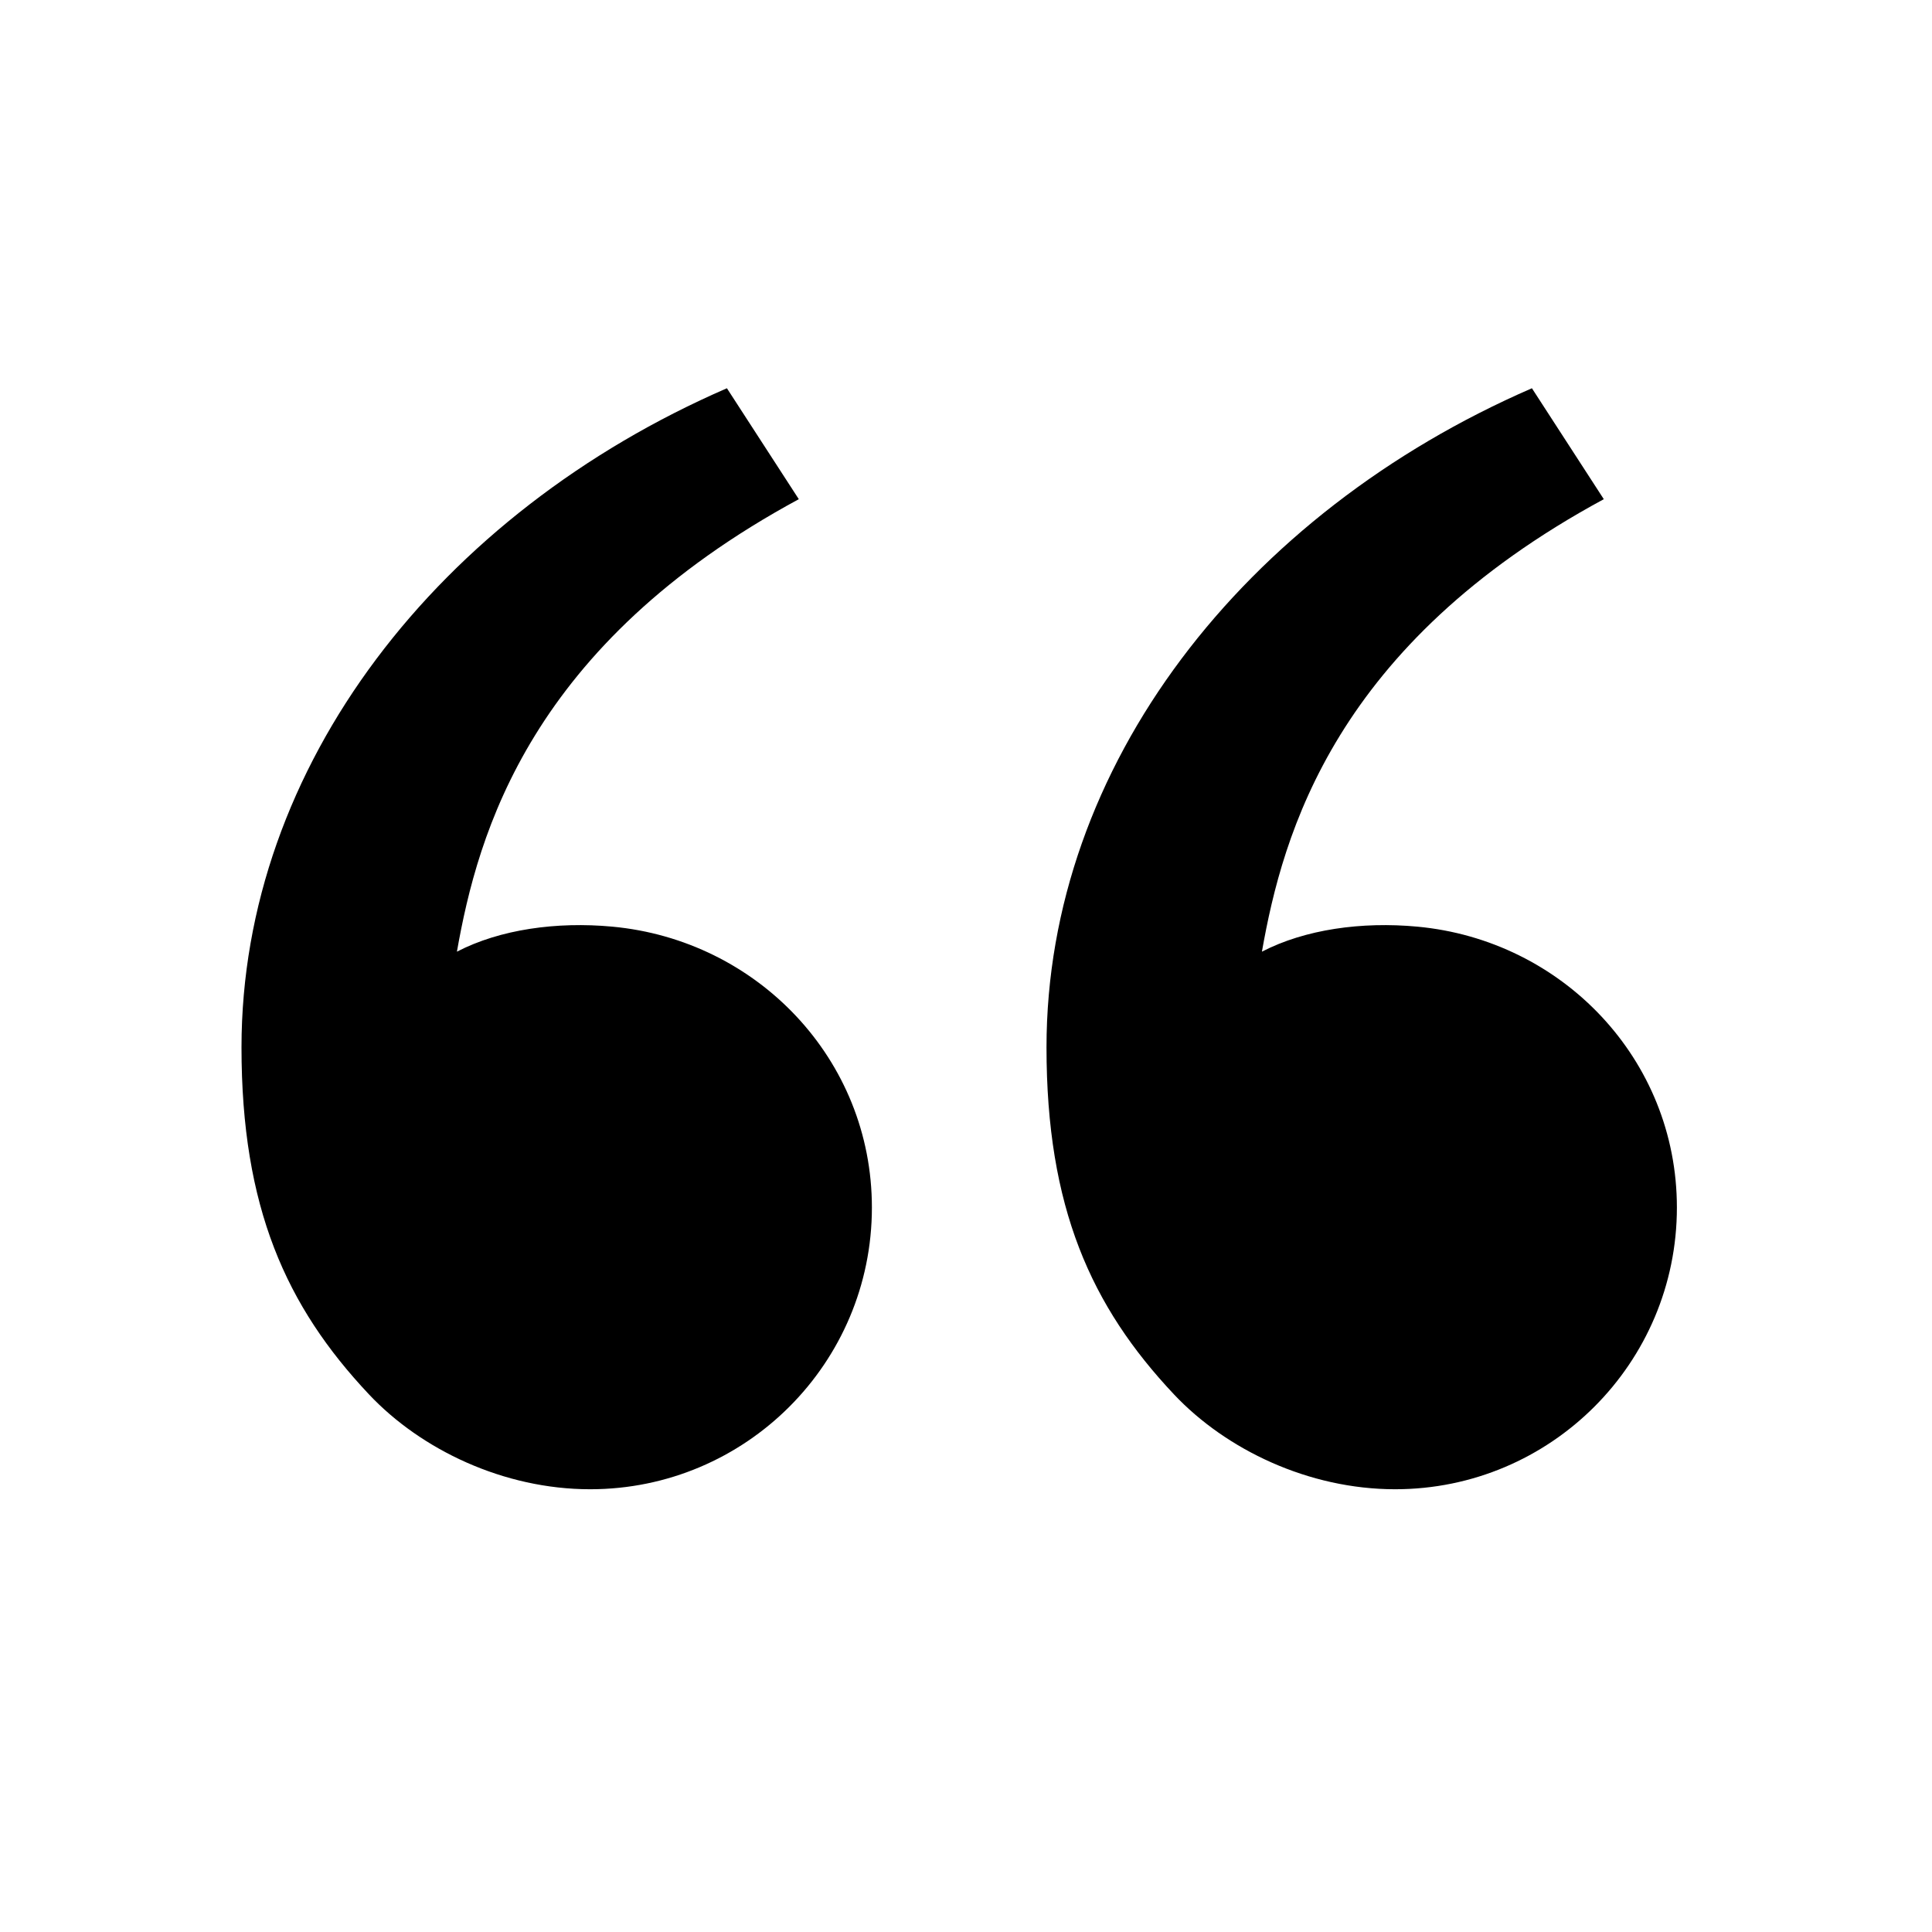
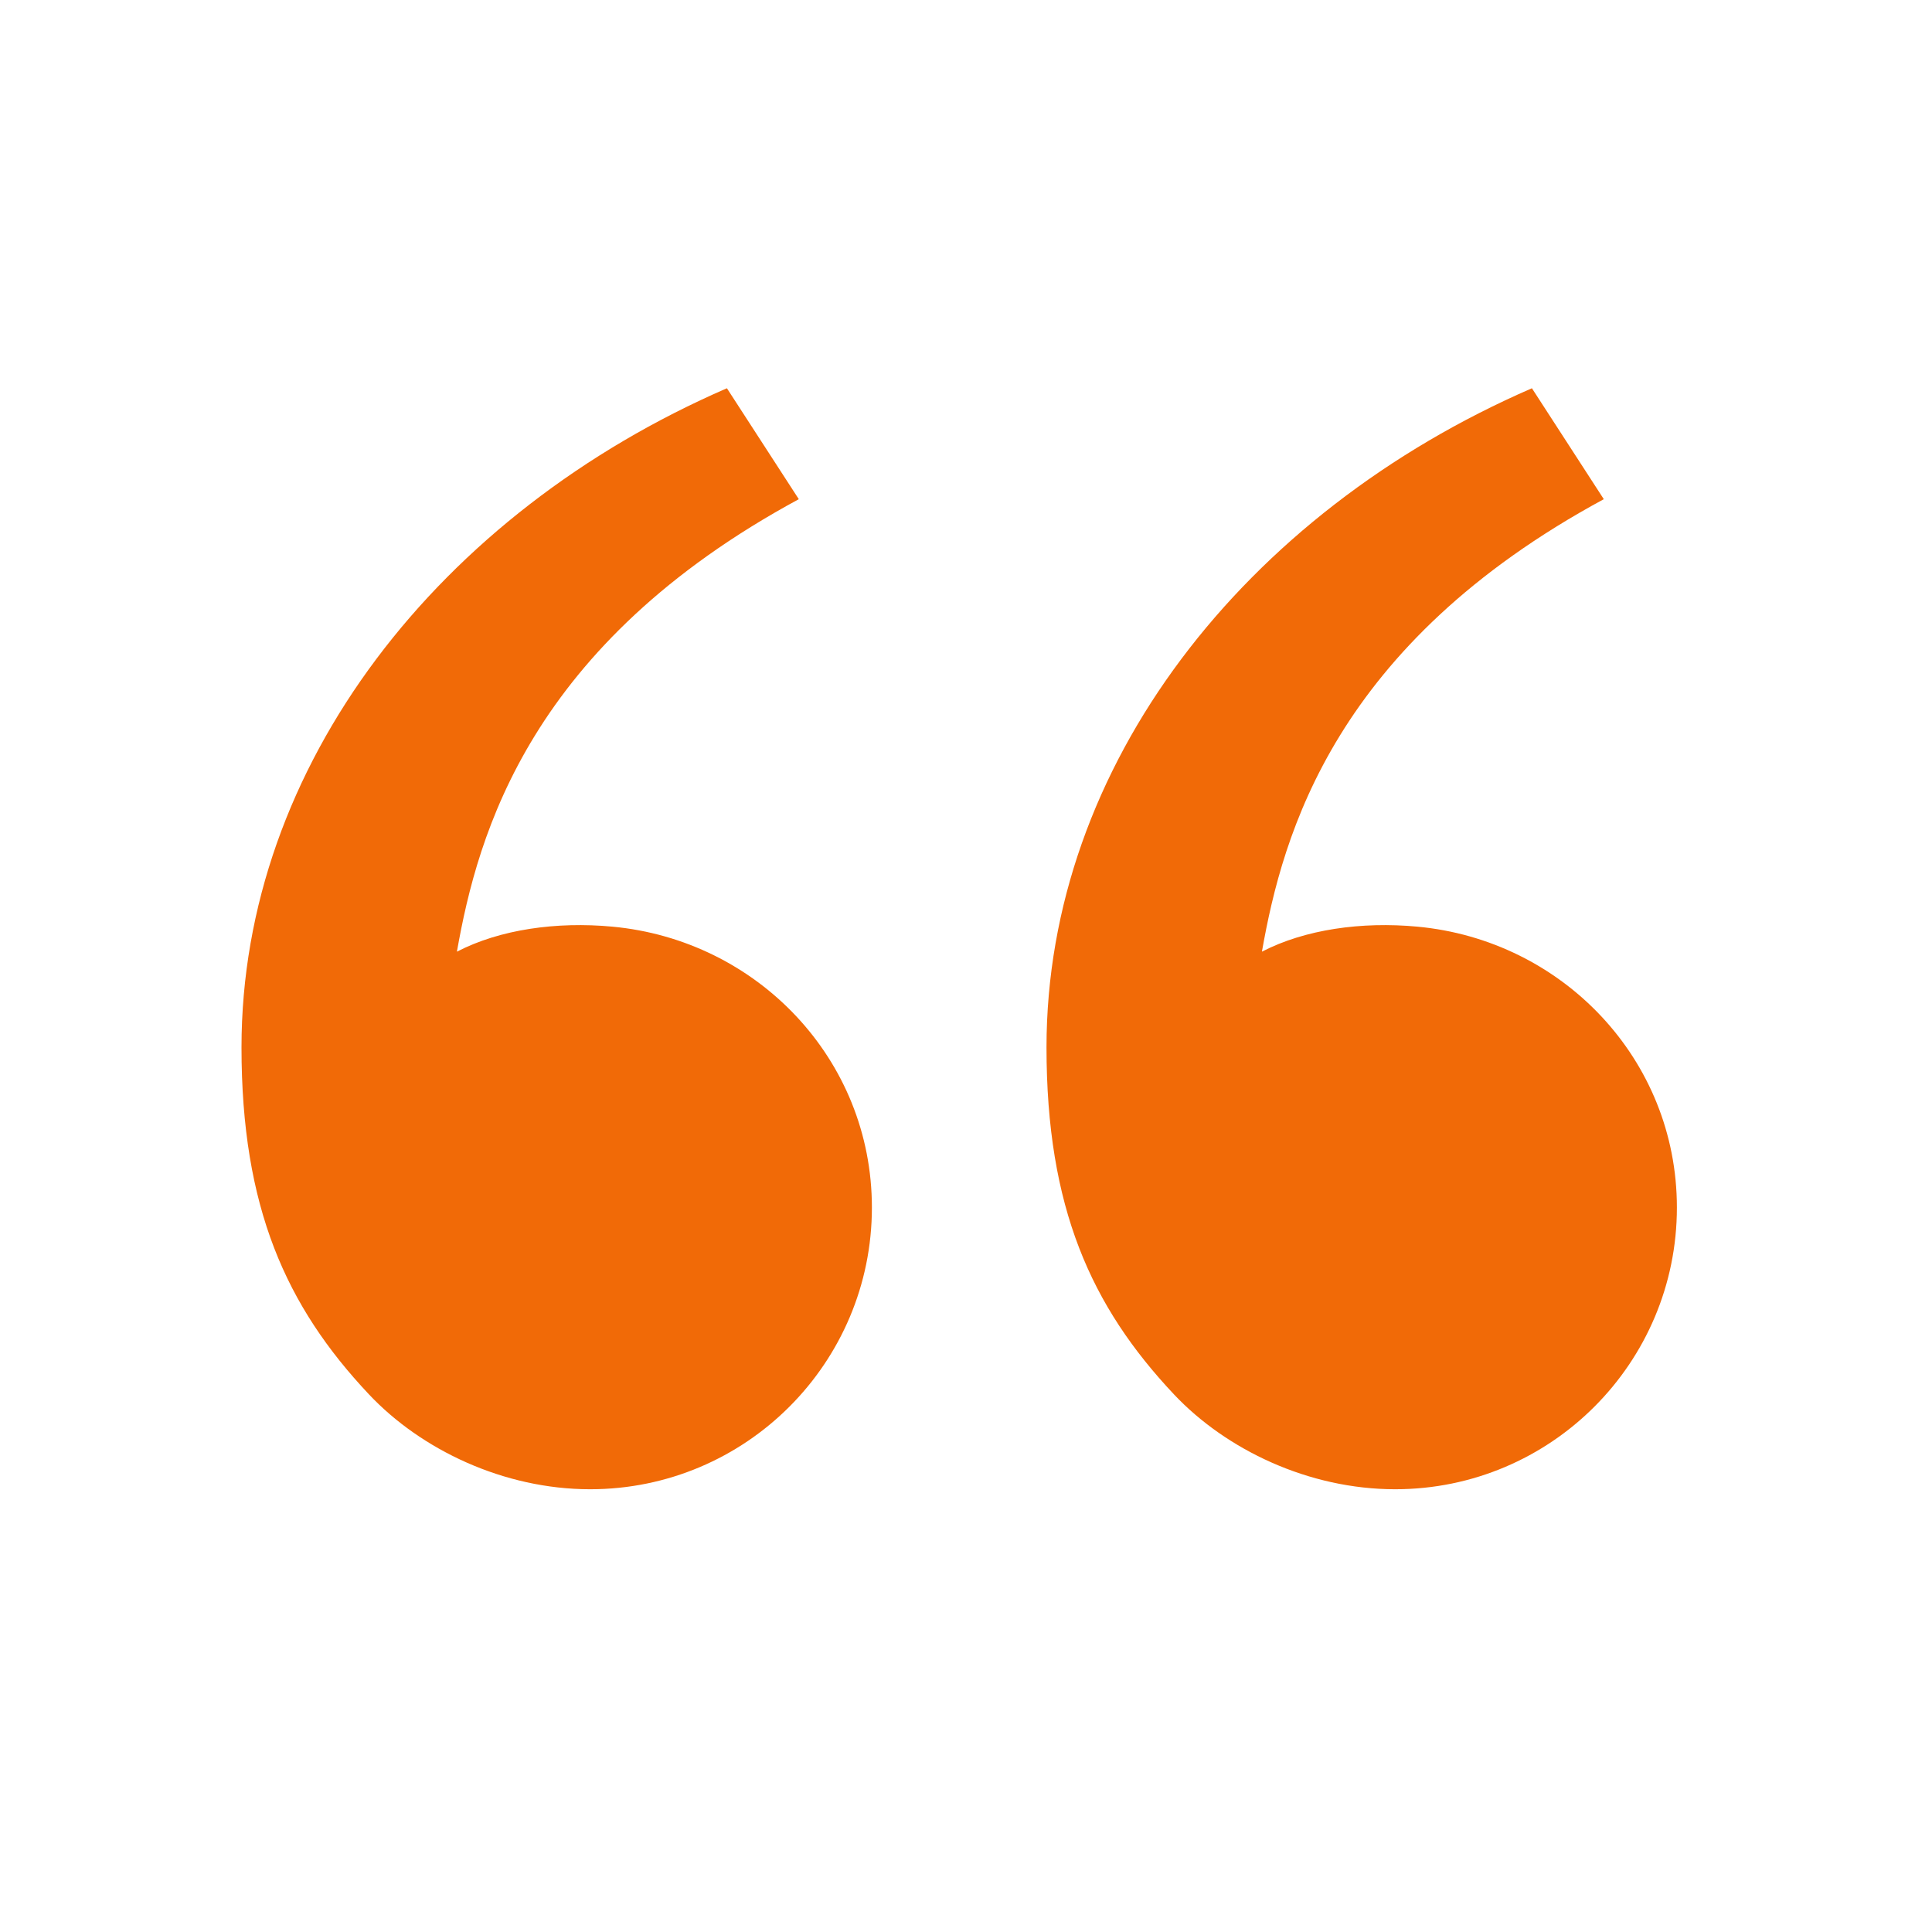
<svg xmlns="http://www.w3.org/2000/svg" width="24px" height="24px" viewBox="0 0 24 24">
  <g>
    <path fill="none" d="M0 0h24v24H0z" />
-     <path d="M4.583 17.321C3.553 16.227 3 15 3 13.011c0-3.5 2.457-6.637 6.03-8.188l.893 1.378c-3.335 1.804-3.987 4.145-4.247 5.621.537-.278 1.24-.375 1.929-.311 1.804.167 3.226 1.648 3.226 3.489a3.5 3.5 0 0 1-3.5 3.5c-1.073 0-2.099-.49-2.748-1.179zm10 0C13.553 16.227 13 15 13 13.011c0-3.5 2.457-6.637 6.03-8.188l.893 1.378c-3.335 1.804-3.987 4.145-4.247 5.621.537-.278 1.24-.375 1.929-.311 1.804.167 3.226 1.648 3.226 3.489a3.5 3.5 0 0 1-3.5 3.5c-1.073 0-2.099-.49-2.748-1.179z" />
+     <path d="M4.583 17.321C3.553 16.227 3 15 3 13.011c0-3.5 2.457-6.637 6.03-8.188l.893 1.378c-3.335 1.804-3.987 4.145-4.247 5.621.537-.278 1.24-.375 1.929-.311 1.804.167 3.226 1.648 3.226 3.489a3.5 3.5 0 0 1-3.5 3.5c-1.073 0-2.099-.49-2.748-1.179zm10 0C13.553 16.227 13 15 13 13.011c0-3.5 2.457-6.637 6.03-8.188l.893 1.378c-3.335 1.804-3.987 4.145-4.247 5.621.537-.278 1.24-.375 1.929-.311 1.804.167 3.226 1.648 3.226 3.489a3.5 3.5 0 0 1-3.5 3.5c-1.073 0-2.099-.49-2.748-1.179z" fill="#F16A07" />
  </g>
</svg>
